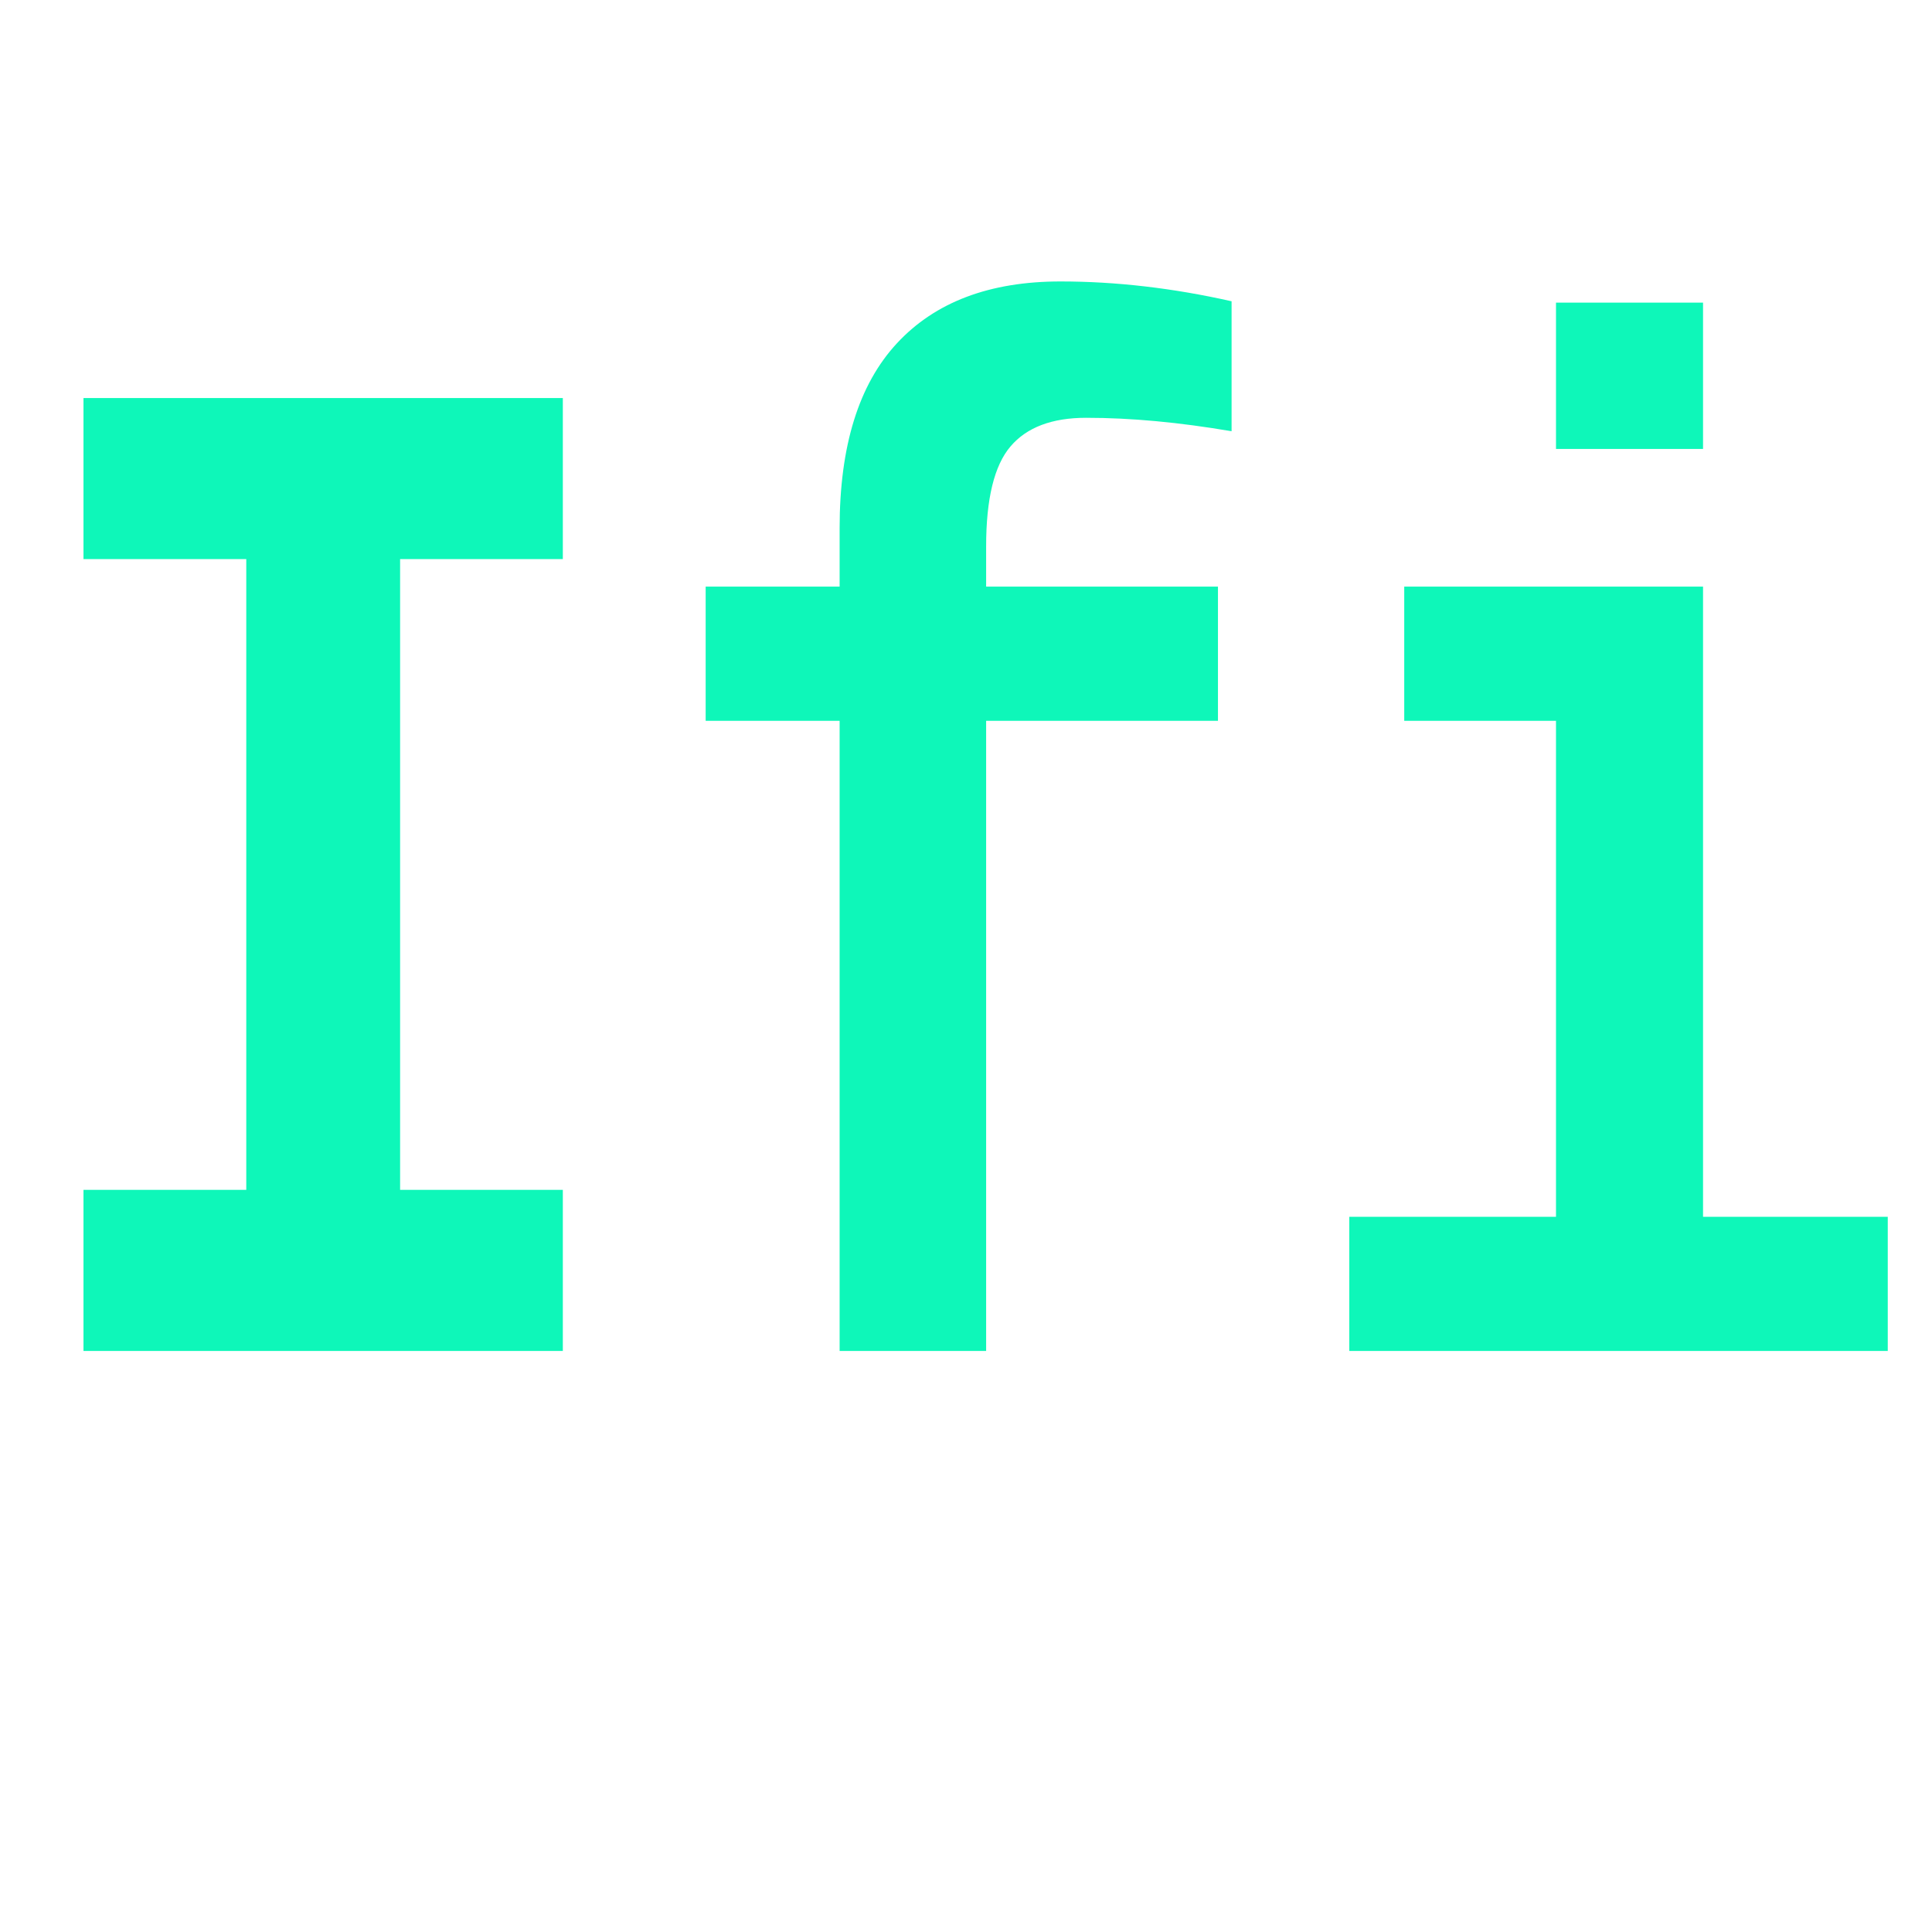
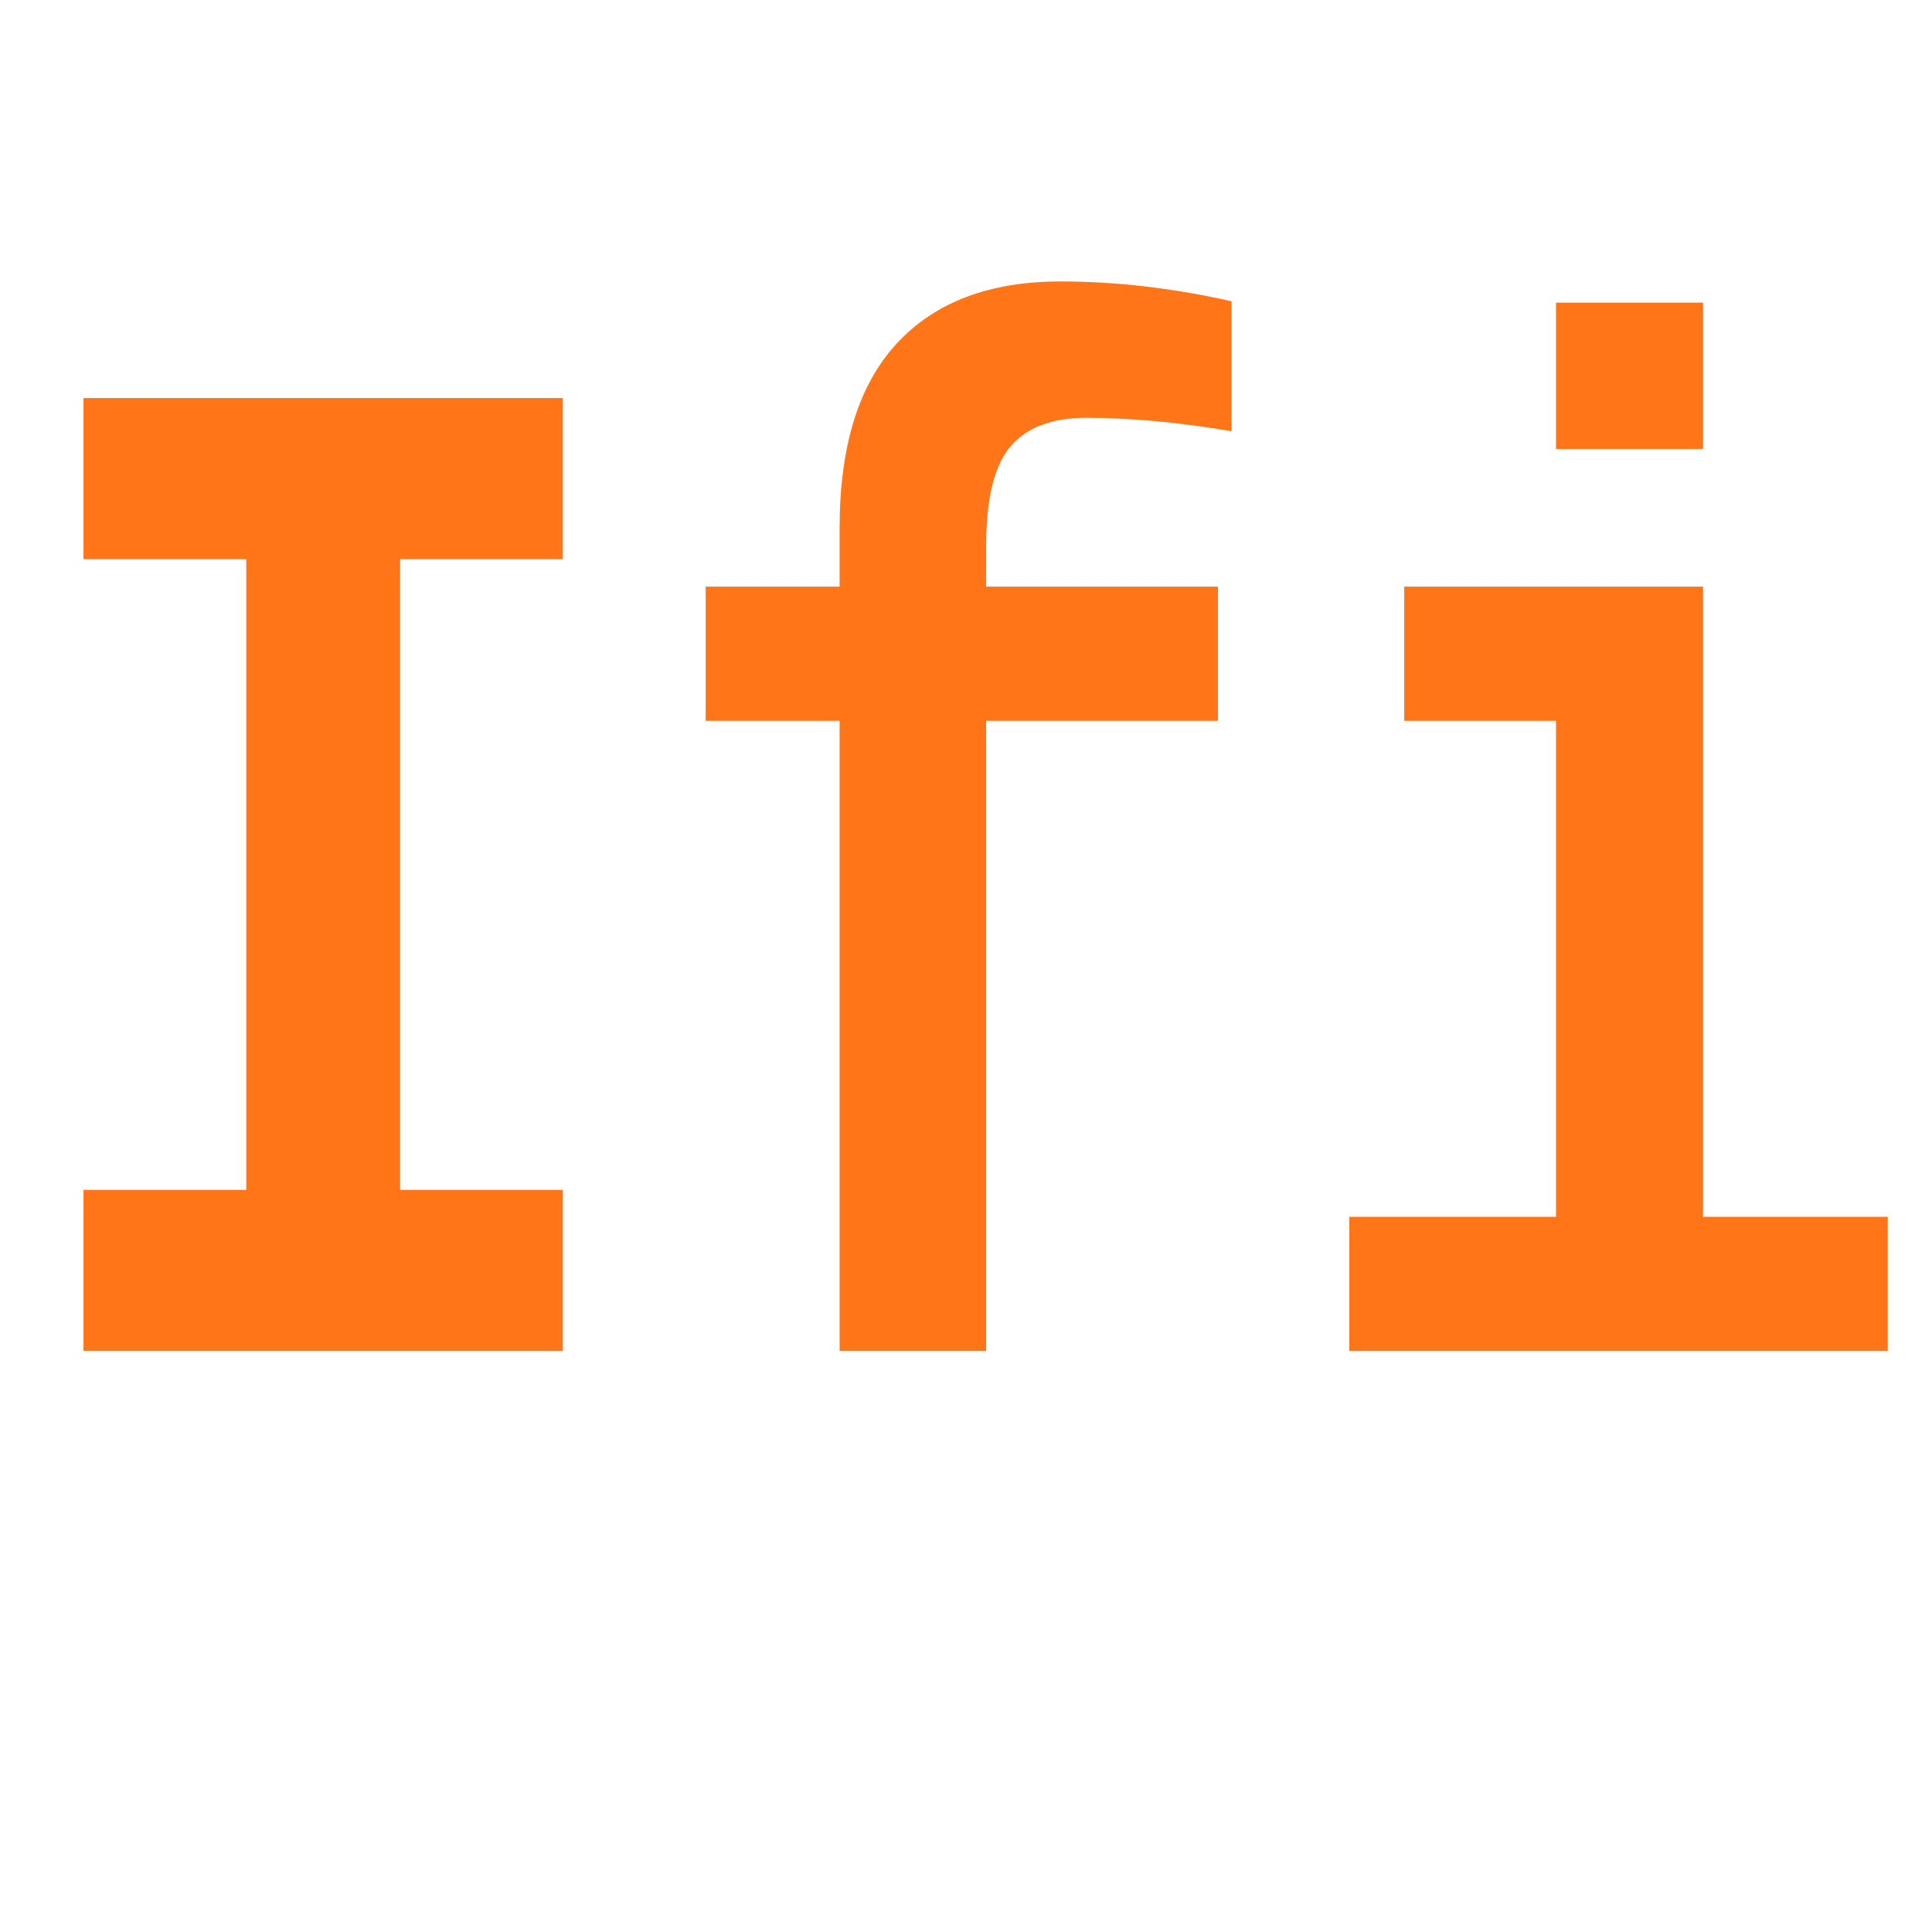
<svg xmlns="http://www.w3.org/2000/svg" viewBox="0 0 512 512">
-   <text x="256" y="189.63" font-family="Consolas, 'Courier New', monospace" font-weight="bold" font-size="284" fill="#0ef7b9" text-anchor="middle" dominant-baseline="central" transform="scale(1, 1.35)">Ifi</text>
+   <text x="256" y="189.63" font-family="Consolas, 'Courier New', monospace" font-weight="bold" font-size="284" fill="#ff7518" text-anchor="middle" dominant-baseline="central" transform="scale(1, 1.35)">Ifi</text>
</svg>
